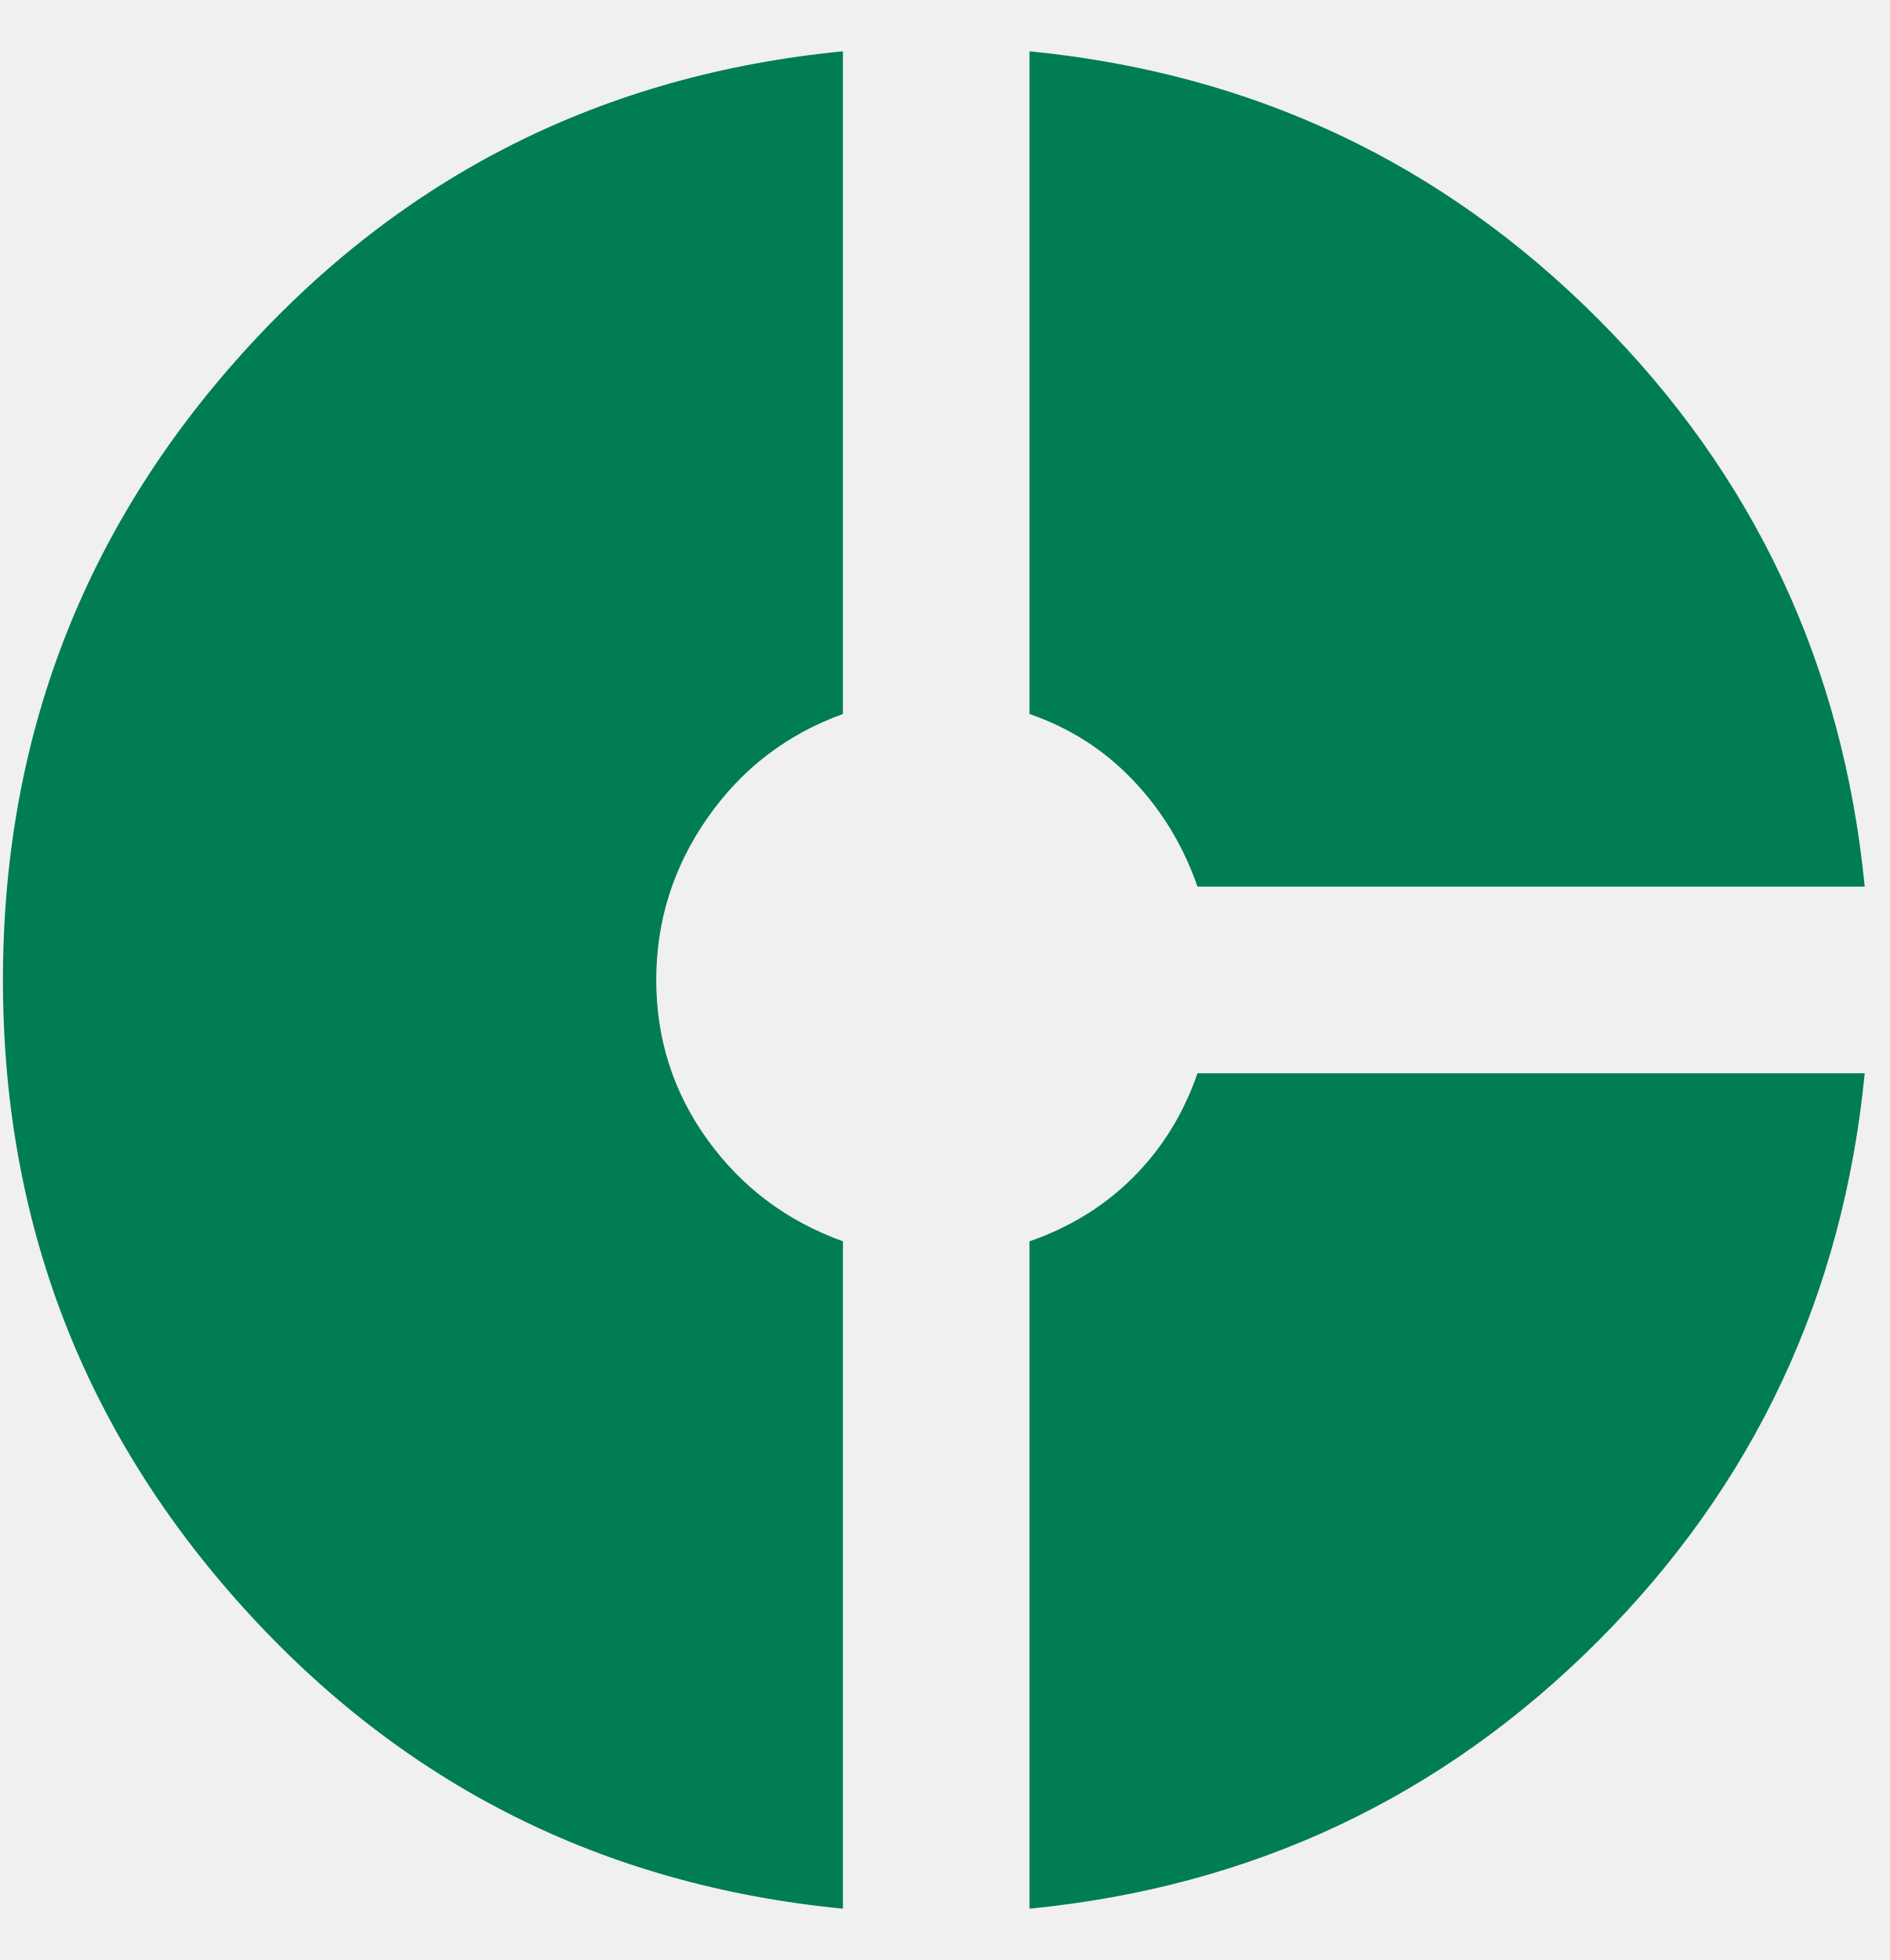
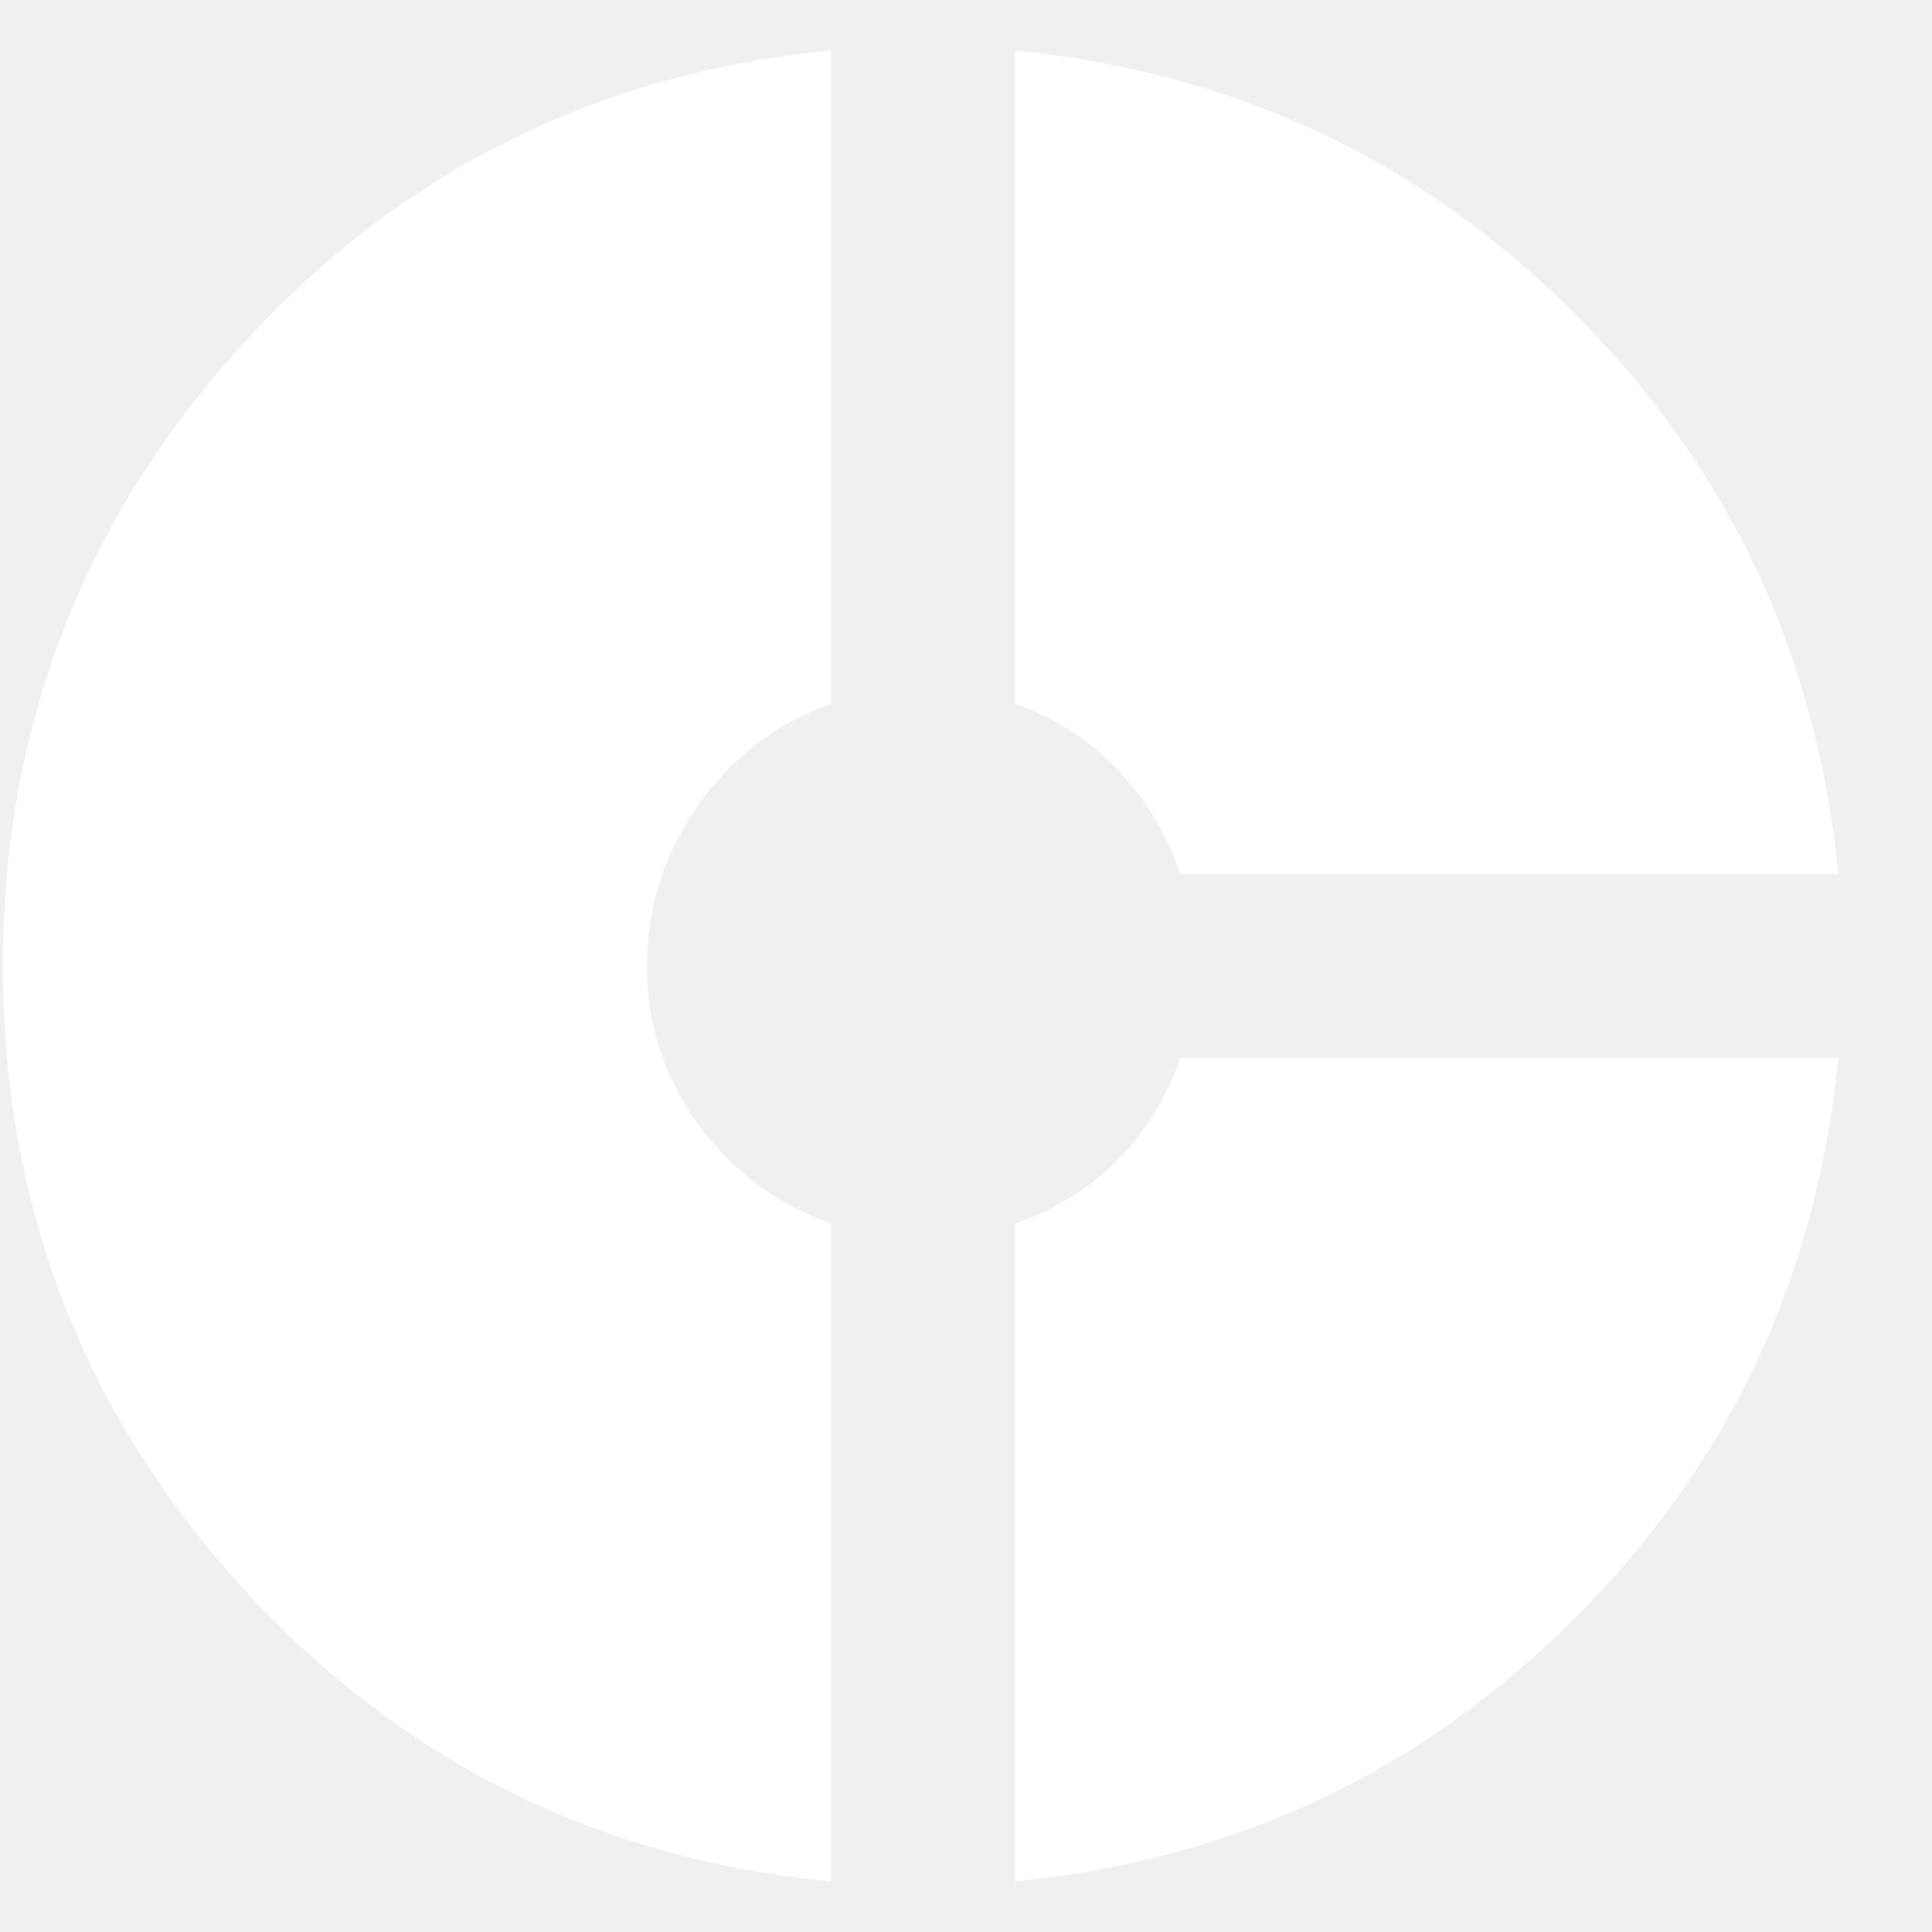
- <svg xmlns="http://www.w3.org/2000/svg" width="27" height="28" viewBox="0 0 27 28" fill="none">
-   <path d="M17.109 12.666C16.909 12.089 16.604 11.583 16.192 11.15C15.781 10.716 15.287 10.4 14.709 10.2V0.733C17.887 1.044 20.593 2.316 22.826 4.55C25.059 6.783 26.331 9.489 26.642 12.666H17.109ZM12.043 27.267C8.62 26.933 5.765 25.5 3.476 22.966C1.187 20.433 0.042 17.444 0.042 14C0.042 10.555 1.187 7.566 3.476 5.033C5.765 2.5 8.62 1.066 12.043 0.733V10.2C11.242 10.489 10.598 10.983 10.109 11.683C9.62 12.383 9.376 13.155 9.376 14C9.376 14.844 9.62 15.605 10.109 16.283C10.598 16.961 11.242 17.444 12.043 17.733V27.267ZM14.709 27.267V17.733C15.287 17.533 15.781 17.228 16.192 16.817C16.604 16.405 16.909 15.911 17.109 15.333H26.642C26.331 18.511 25.059 21.216 22.826 23.45C20.593 25.683 17.887 26.955 14.709 27.267Z" fill="#007E51" />
+ <svg xmlns="http://www.w3.org/2000/svg" width="28" height="28" viewBox="0 0 28 28" fill="none">
+   <path d="M17.109 12.666C16.909 12.089 16.604 11.583 16.192 11.15C15.781 10.716 15.287 10.4 14.709 10.2V0.733C17.887 1.044 20.593 2.316 22.826 4.55C25.059 6.783 26.331 9.489 26.642 12.666H17.109ZM12.043 27.267C8.62 26.933 5.765 25.5 3.476 22.966C1.187 20.433 0.042 17.444 0.042 14C0.042 10.555 1.187 7.566 3.476 5.033C5.765 2.5 8.62 1.066 12.043 0.733V10.2C11.242 10.489 10.598 10.983 10.109 11.683C9.62 12.383 9.376 13.155 9.376 14C9.376 14.844 9.62 15.605 10.109 16.283C10.598 16.961 11.242 17.444 12.043 17.733V27.267ZM14.709 27.267V17.733C15.287 17.533 15.781 17.228 16.192 16.817C16.604 16.405 16.909 15.911 17.109 15.333H26.642C26.331 18.511 25.059 21.216 22.826 23.45C20.593 25.683 17.887 26.955 14.709 27.267Z" fill="#fff" />
</svg>
